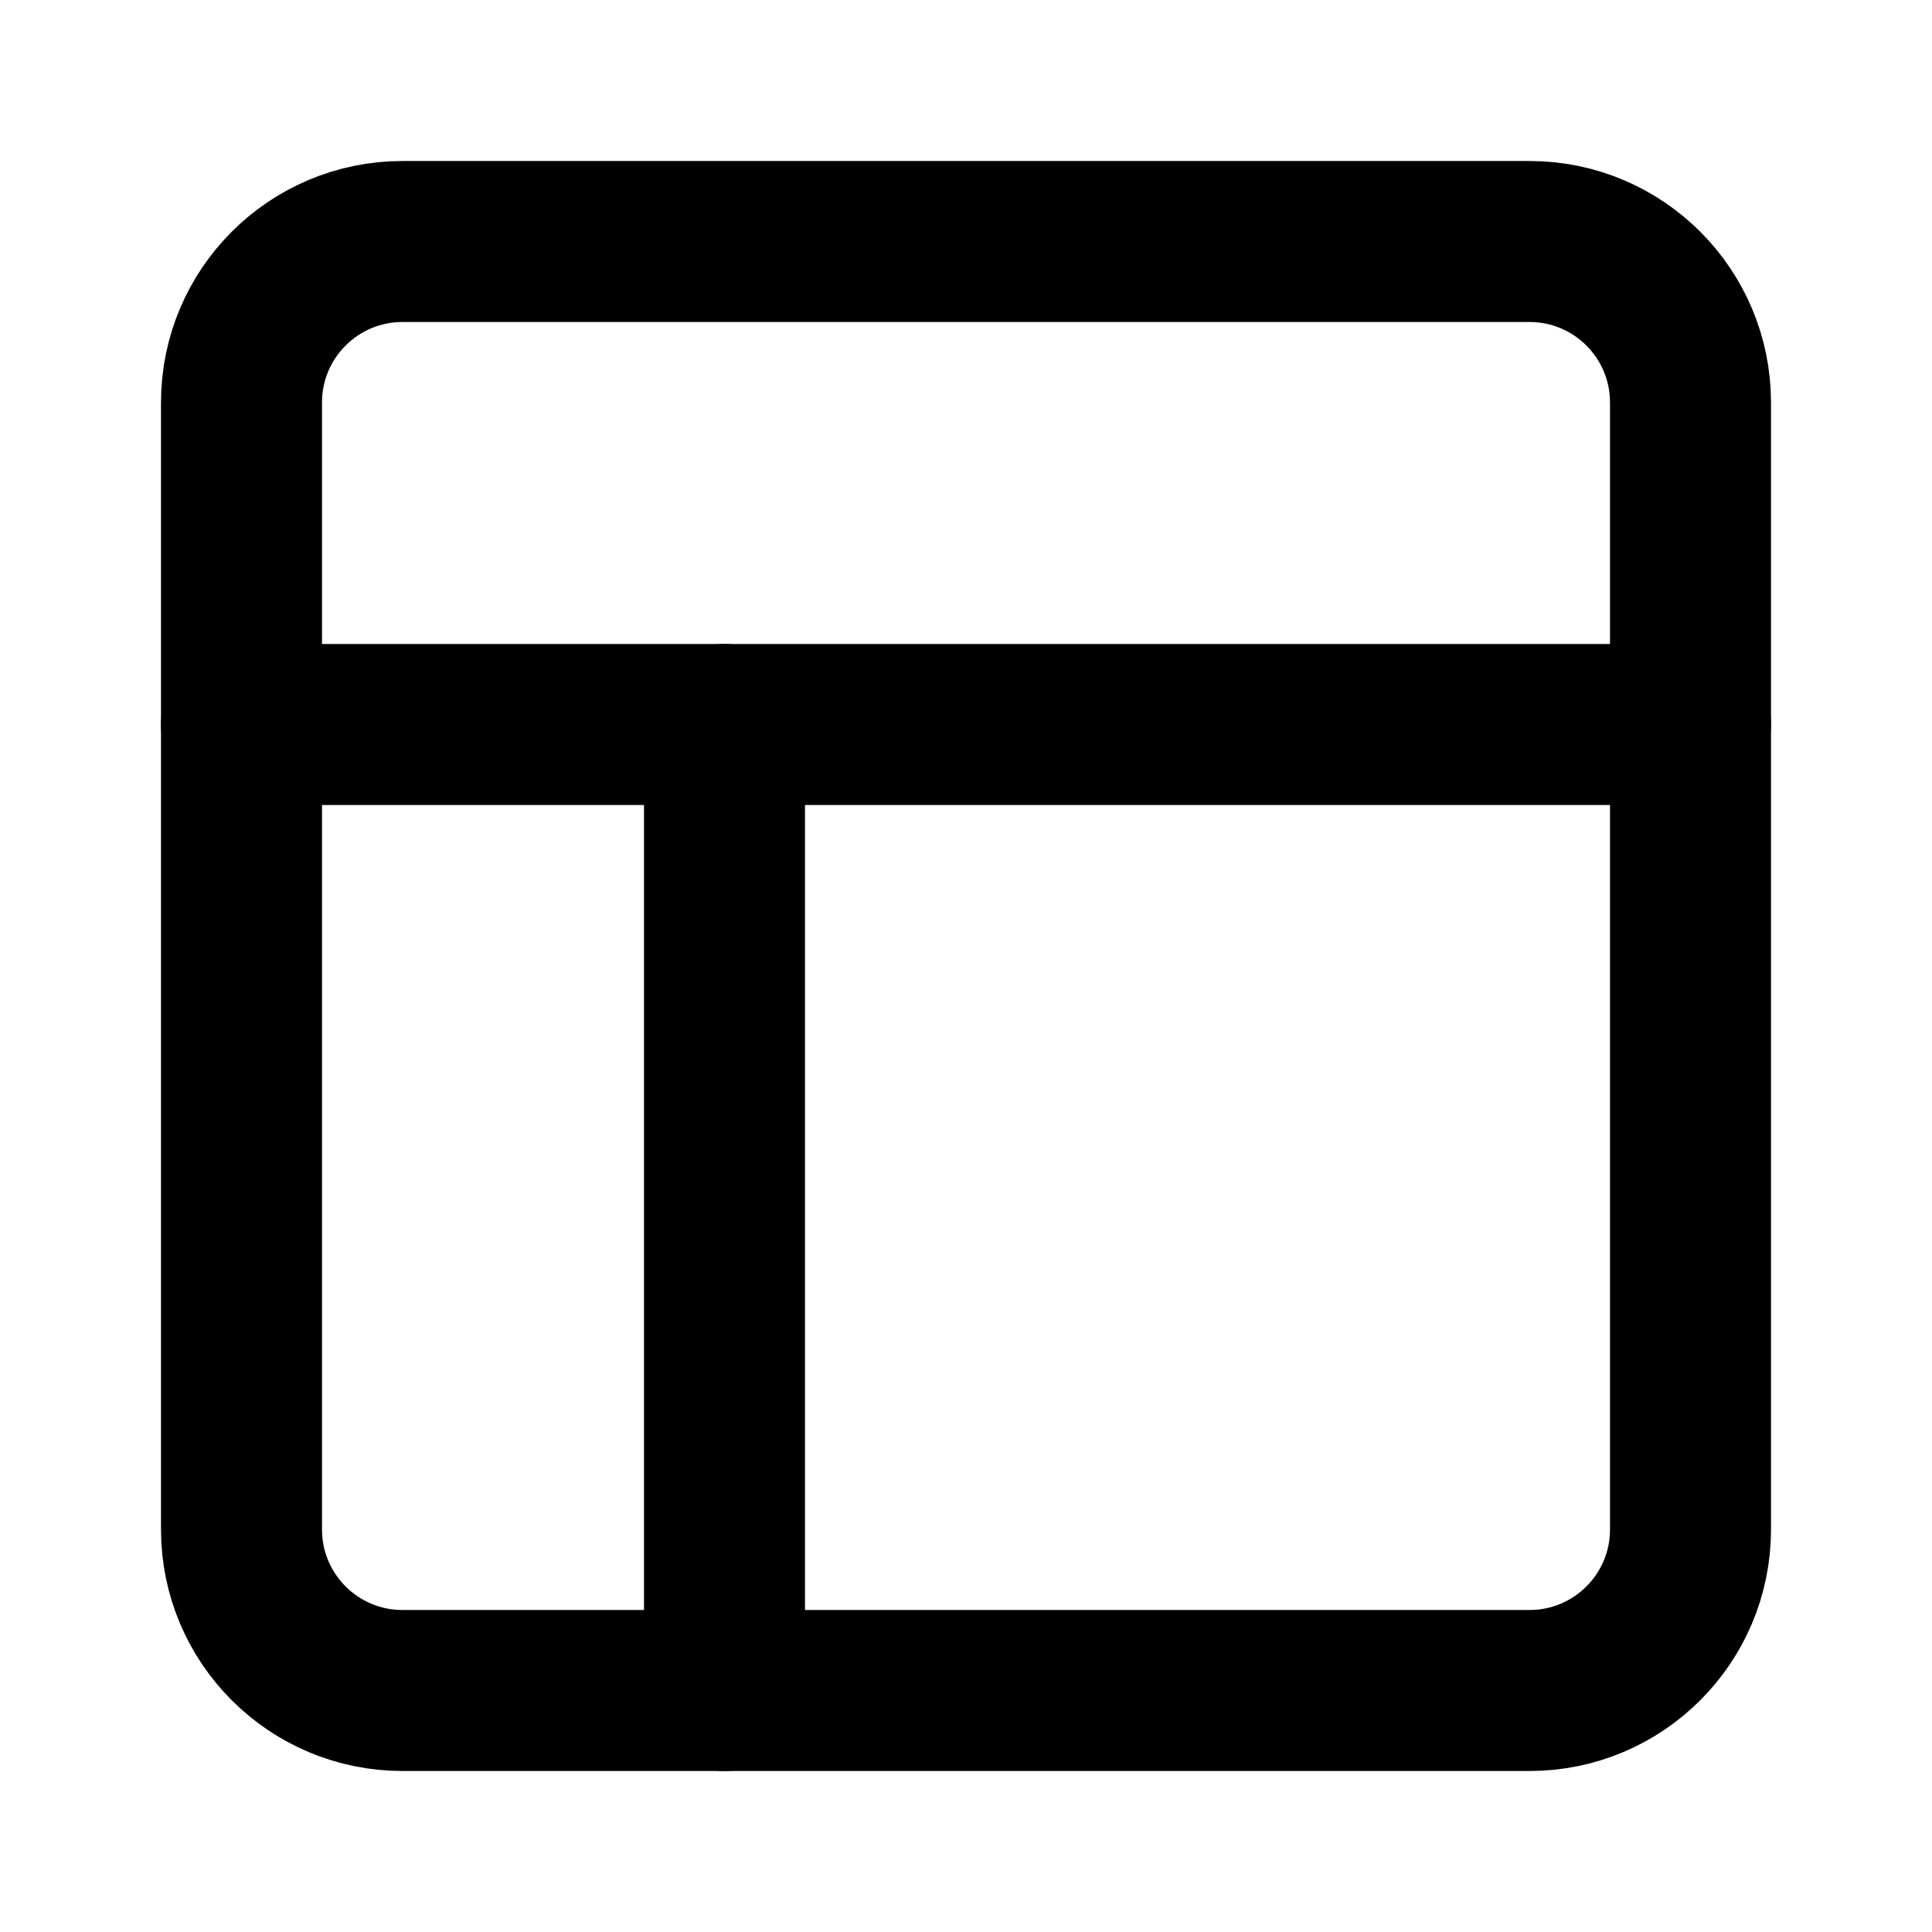
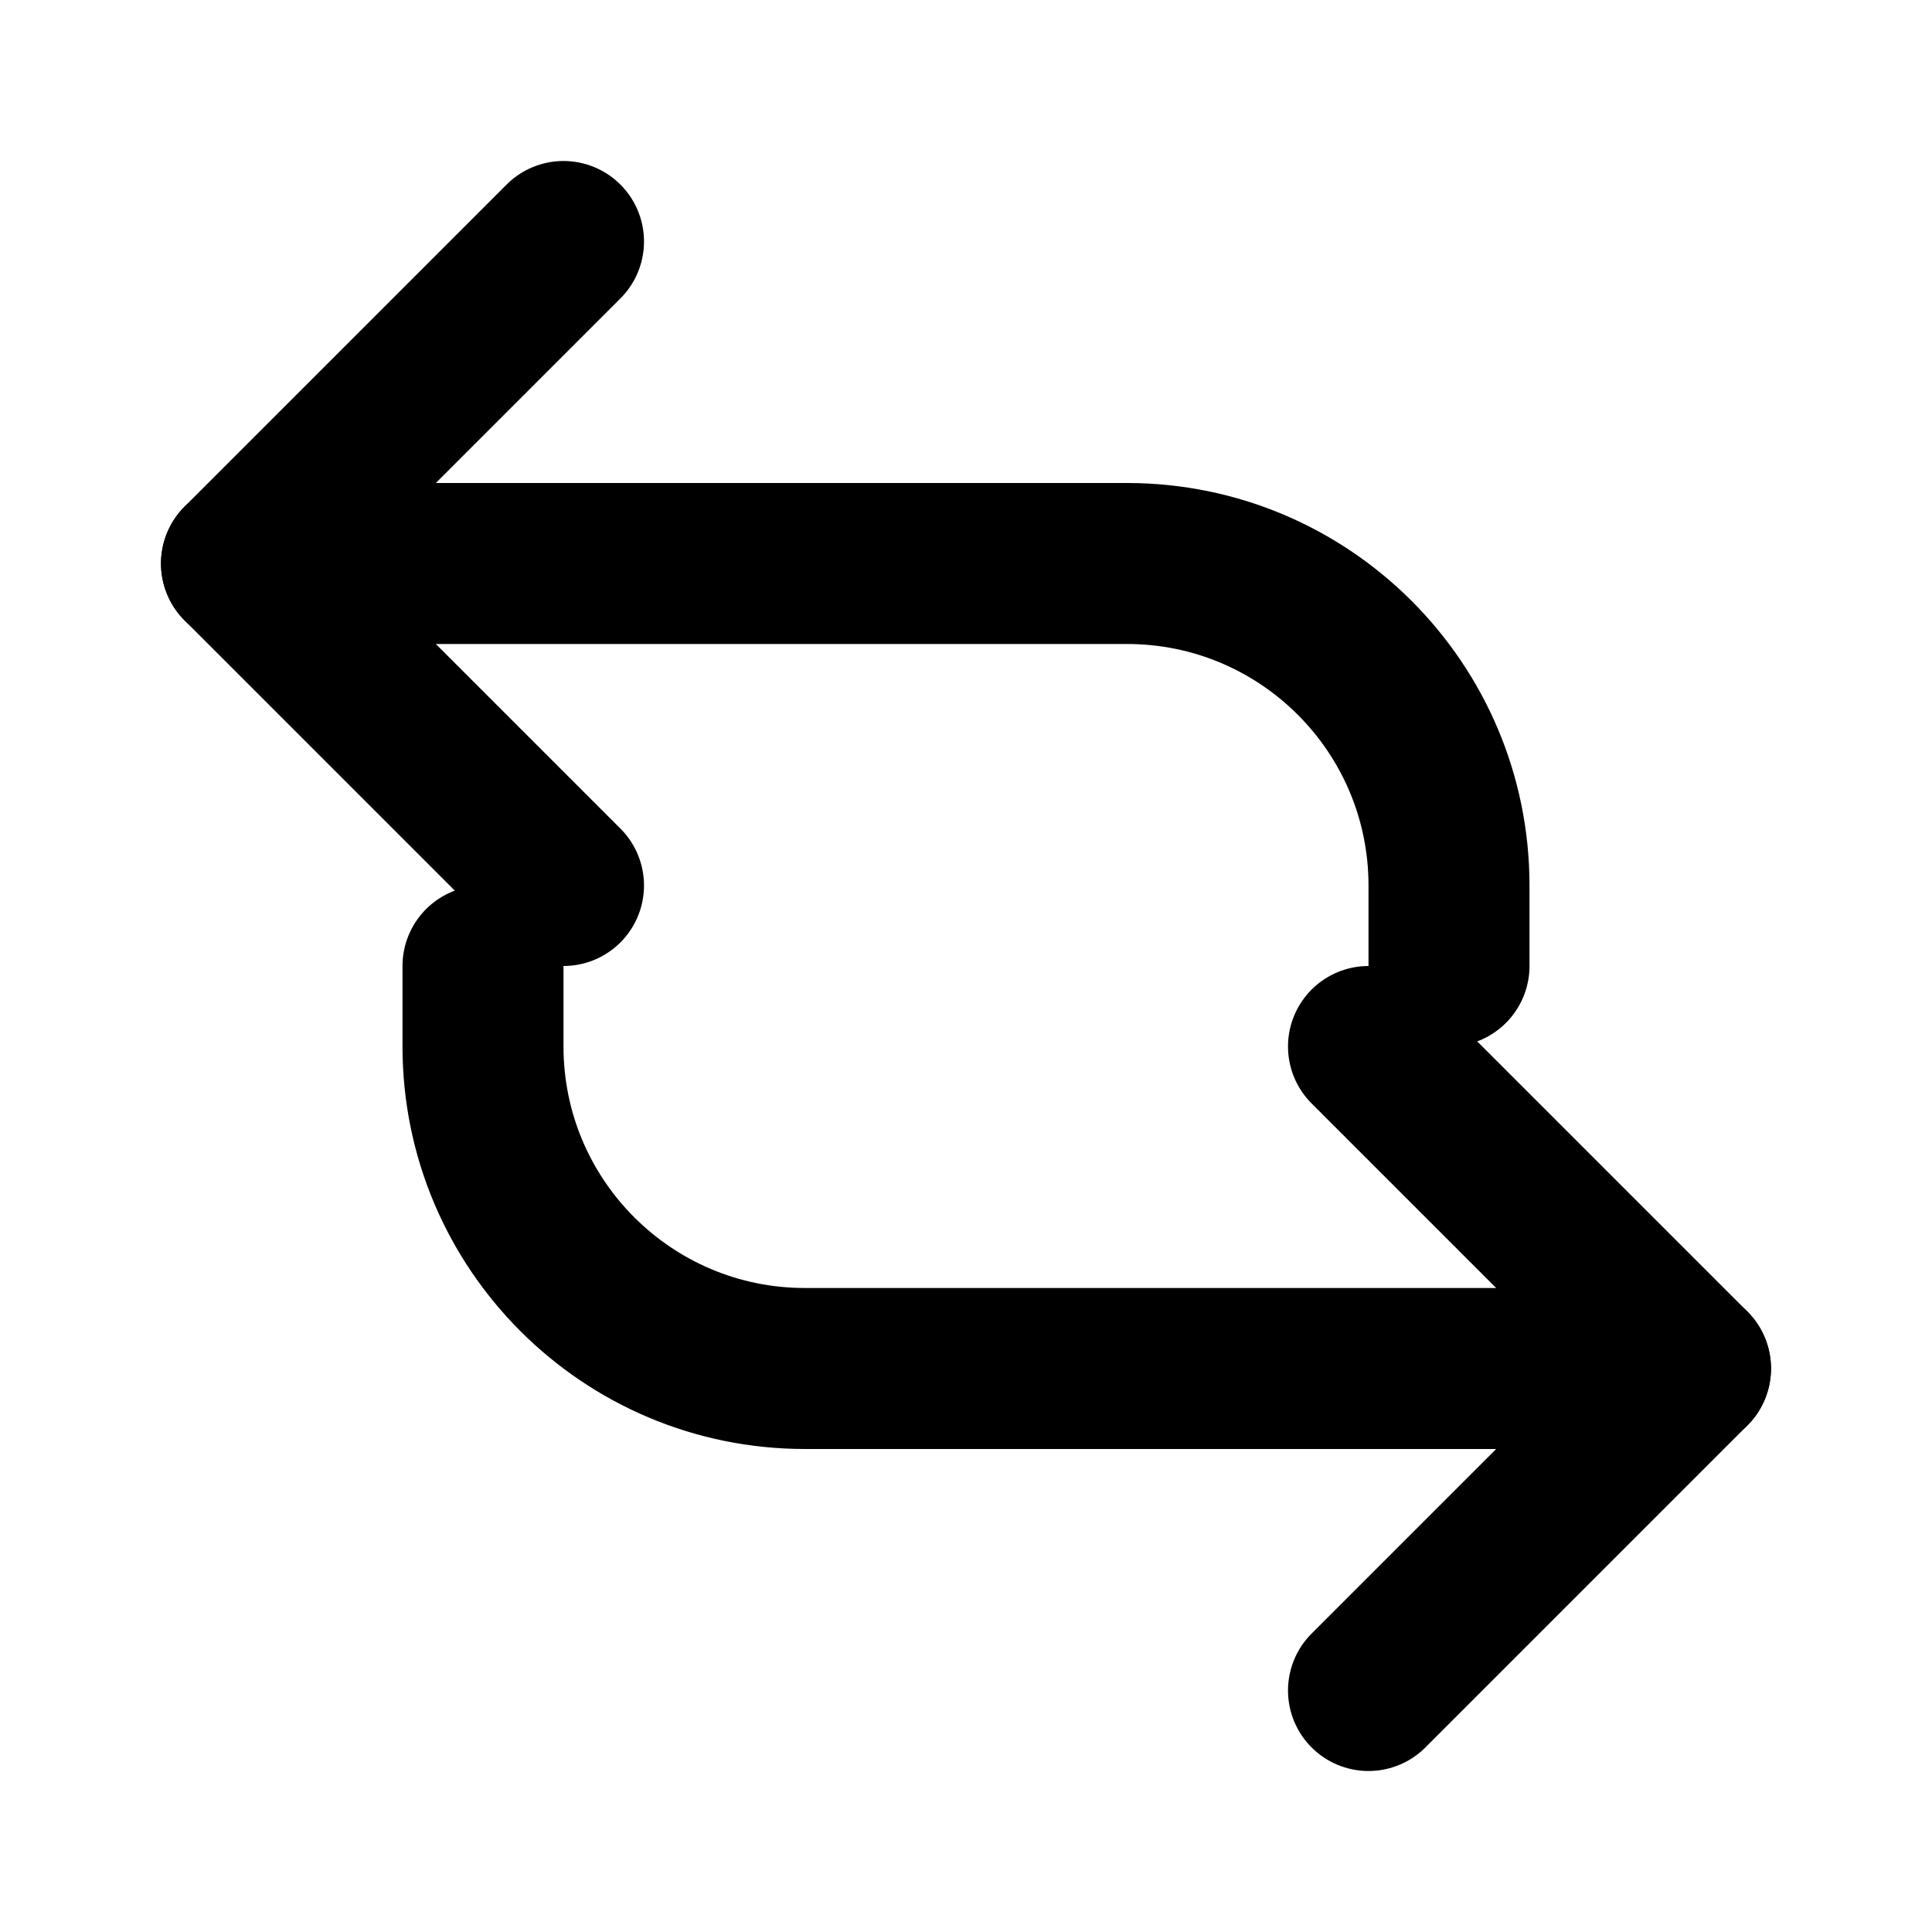
- <svg xmlns="http://www.w3.org/2000/svg" width="24" height="24" viewBox="0 0 24 24" fill="none" stroke="currentColor" stroke-width="2" stroke-linecap="round" stroke-linejoin="round" aria-hidden="true">
-   <rect width="18" height="18" x="3" y="3" rx="2" />
-   <path d="M3 9h18" />
-   <path d="M9 21V9" />
+ <svg xmlns="http://www.w3.org/2000/svg" viewBox="0 0 24 24" fill="none" stroke="currentColor" stroke-width="2" stroke-linecap="round" stroke-linejoin="round" role="img" aria-labelledby="title desc">
+   <path d="M7 3 3 7l4 4" />
+   <path d="M3 7h11a4 4 0 0 1 4 4v1" />
+   <path d="M17 21l4-4-4-4" />
+   <path d="M21 17H10a4 4 0 0 1-4-4v-1" />
</svg>
